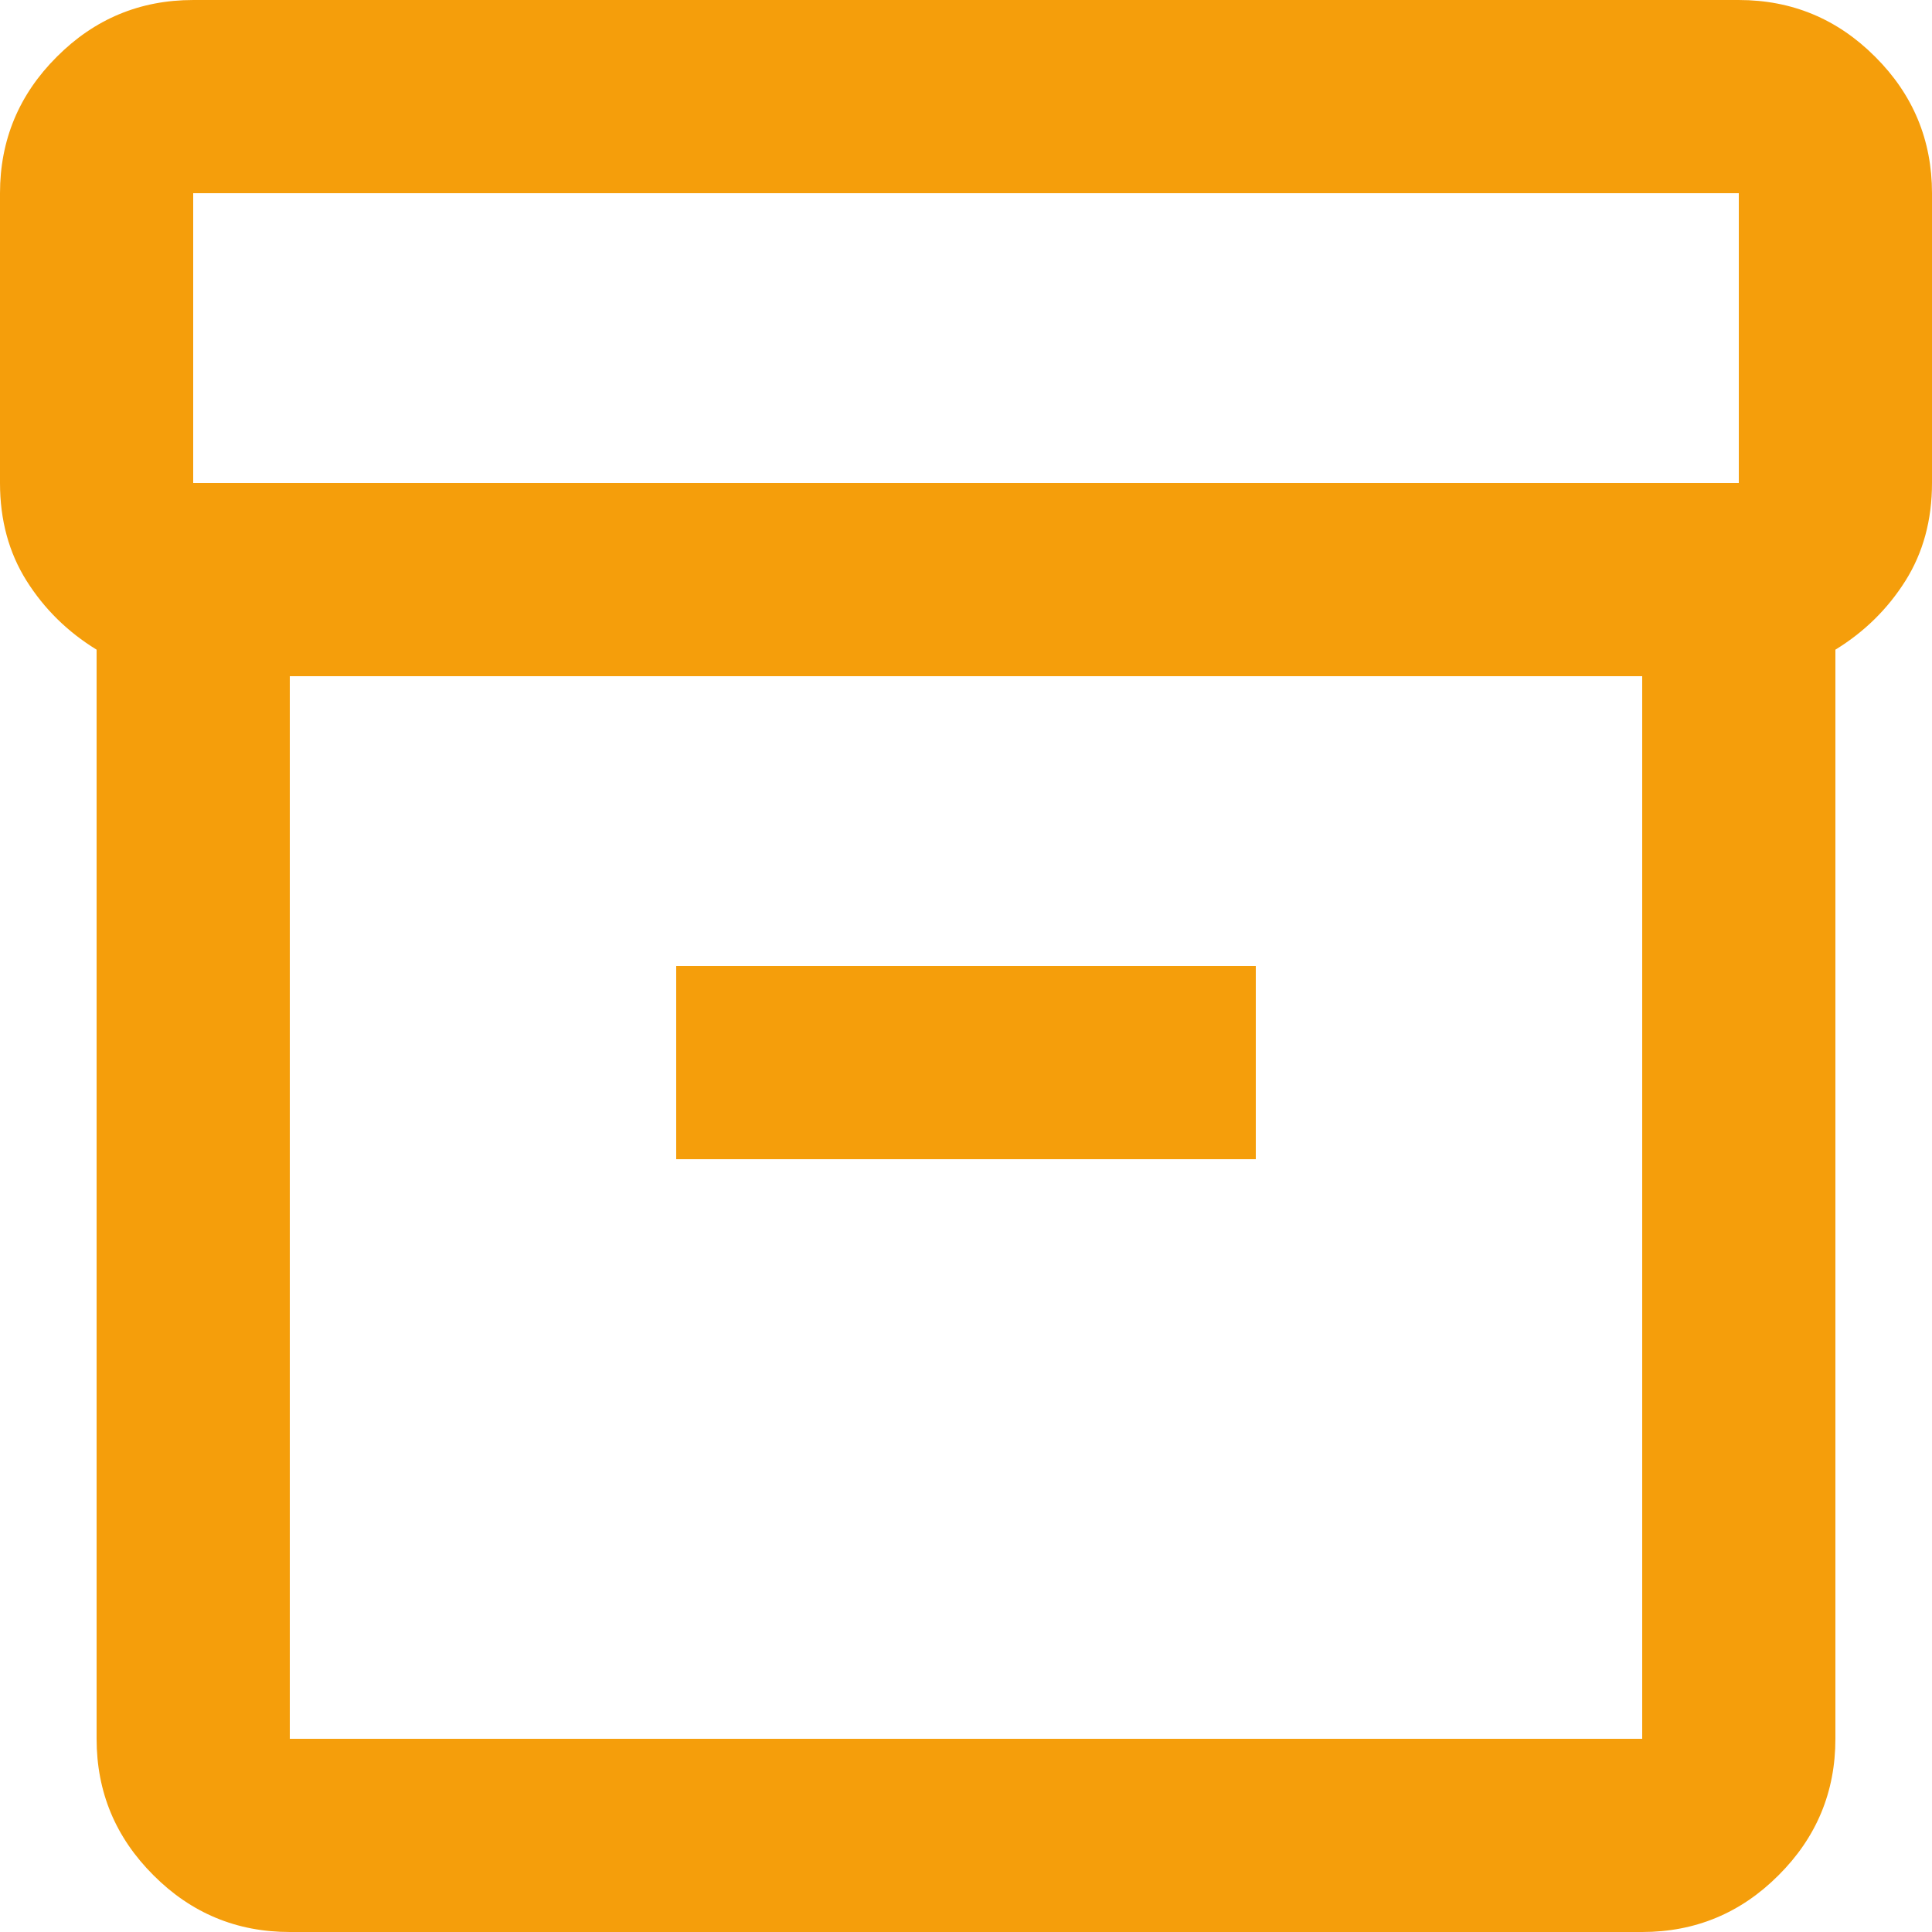
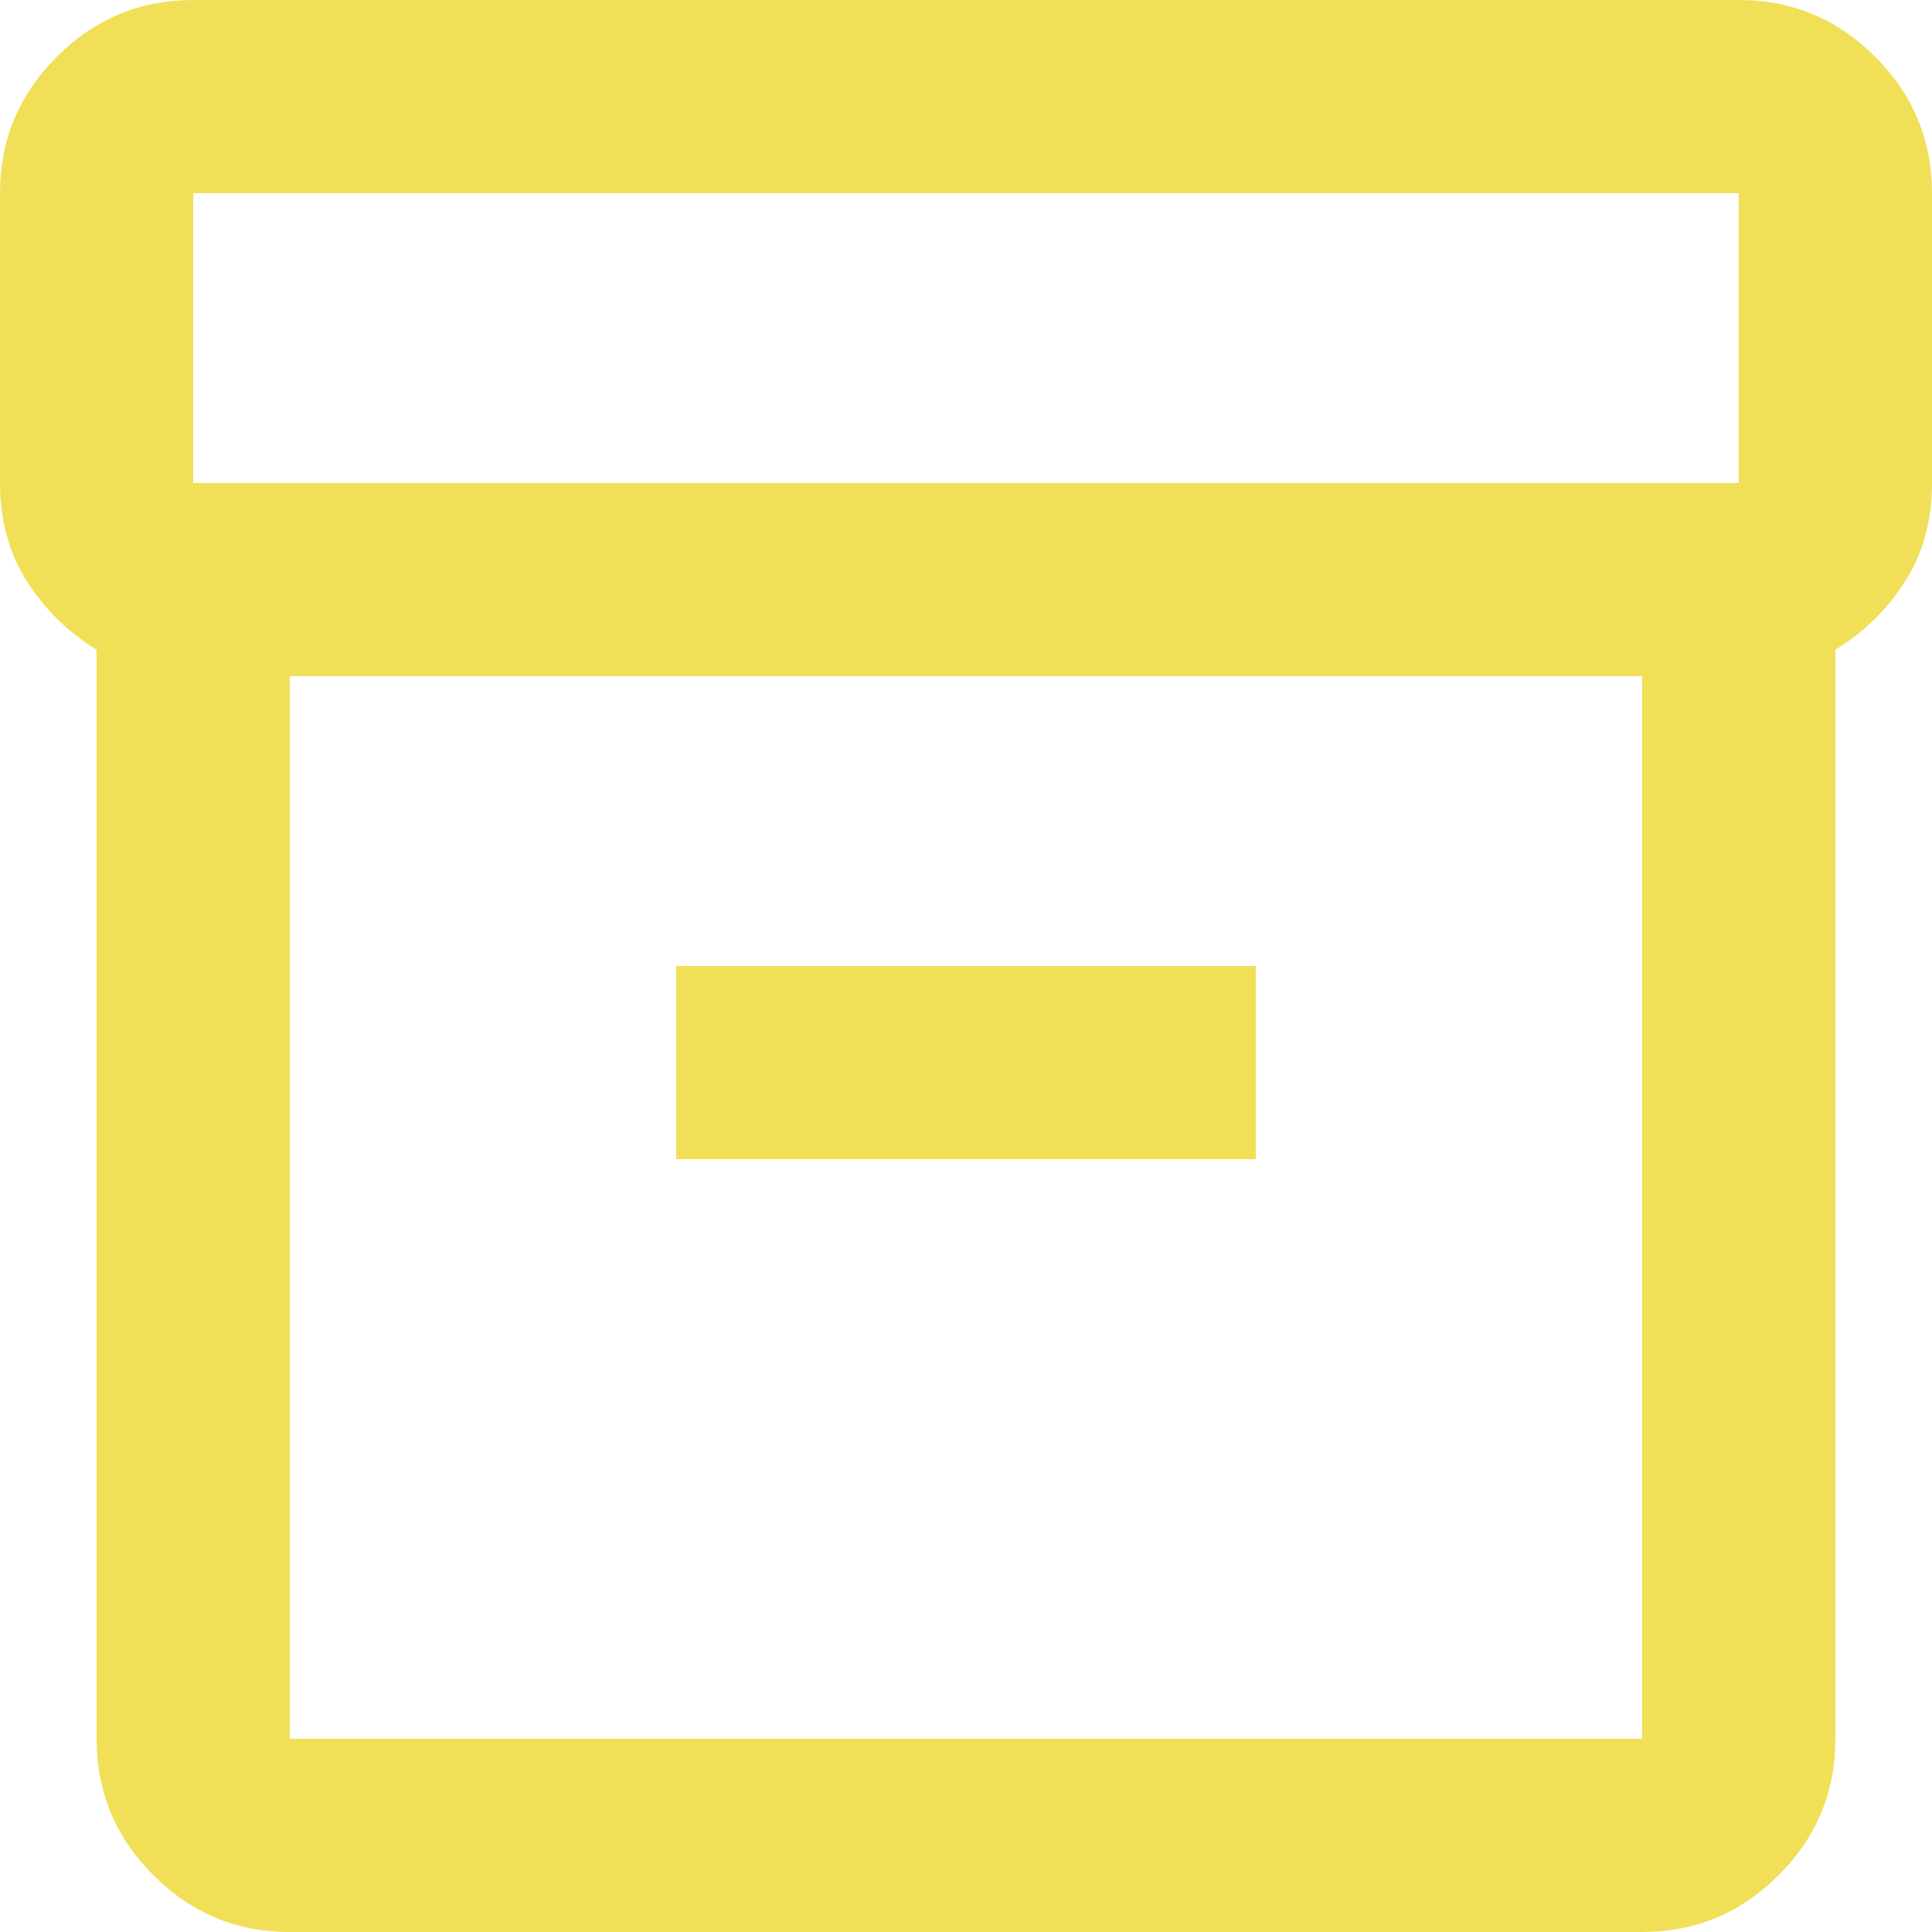
<svg xmlns="http://www.w3.org/2000/svg" preserveAspectRatio="none" overflow="visible" style="display: block;" width="15" height="15" viewBox="0 0 15 15" fill="none">
  <g id="Container">
-     <path id="Icon" d="M2.25 15C1.837 15 1.484 14.853 1.191 14.559C0.897 14.266 0.75 13.913 0.75 13.5V5.044C0.525 4.906 0.344 4.728 0.206 4.509C0.069 4.291 0 4.038 0 3.75V1.5C0 1.088 0.147 0.734 0.441 0.441C0.734 0.147 1.087 6.10352e-05 1.5 6.10352e-05H13.5C13.912 6.10352e-05 14.266 0.147 14.559 0.441C14.853 0.734 15 1.088 15 1.5V3.75C15 4.038 14.931 4.291 14.794 4.509C14.656 4.728 14.475 4.906 14.25 5.044V13.5C14.25 13.913 14.103 14.266 13.809 14.559C13.516 14.853 13.162 15 12.75 15H2.25ZM2.25 5.25V13.5H12.75V5.25H2.25ZM1.5 3.75H13.5V1.5H1.5V3.75ZM5.25 9H9.75V7.5H5.25V9Z" fill="#F59E0B" />
+     <path id="Icon" d="M2.25 15C1.837 15 1.484 14.853 1.191 14.559C0.897 14.266 0.75 13.913 0.75 13.5V5.044C0.525 4.906 0.344 4.728 0.206 4.509C0.069 4.291 0 4.038 0 3.75V1.5C0 1.088 0.147 0.734 0.441 0.441C0.734 0.147 1.087 6.10352e-05 1.5 6.10352e-05H13.5C13.912 6.10352e-05 14.266 0.147 14.559 0.441C14.853 0.734 15 1.088 15 1.5V3.75C15 4.038 14.931 4.291 14.794 4.509C14.656 4.728 14.475 4.906 14.25 5.044V13.5C14.25 13.913 14.103 14.266 13.809 14.559C13.516 14.853 13.162 15 12.75 15H2.25ZM2.25 5.25V13.5H12.75V5.25H2.25ZM1.5 3.75H13.5V1.5H1.5V3.75ZM5.25 9H9.75V7.5H5.25V9Z" fill="#F1DF57" />
  </g>
</svg>
